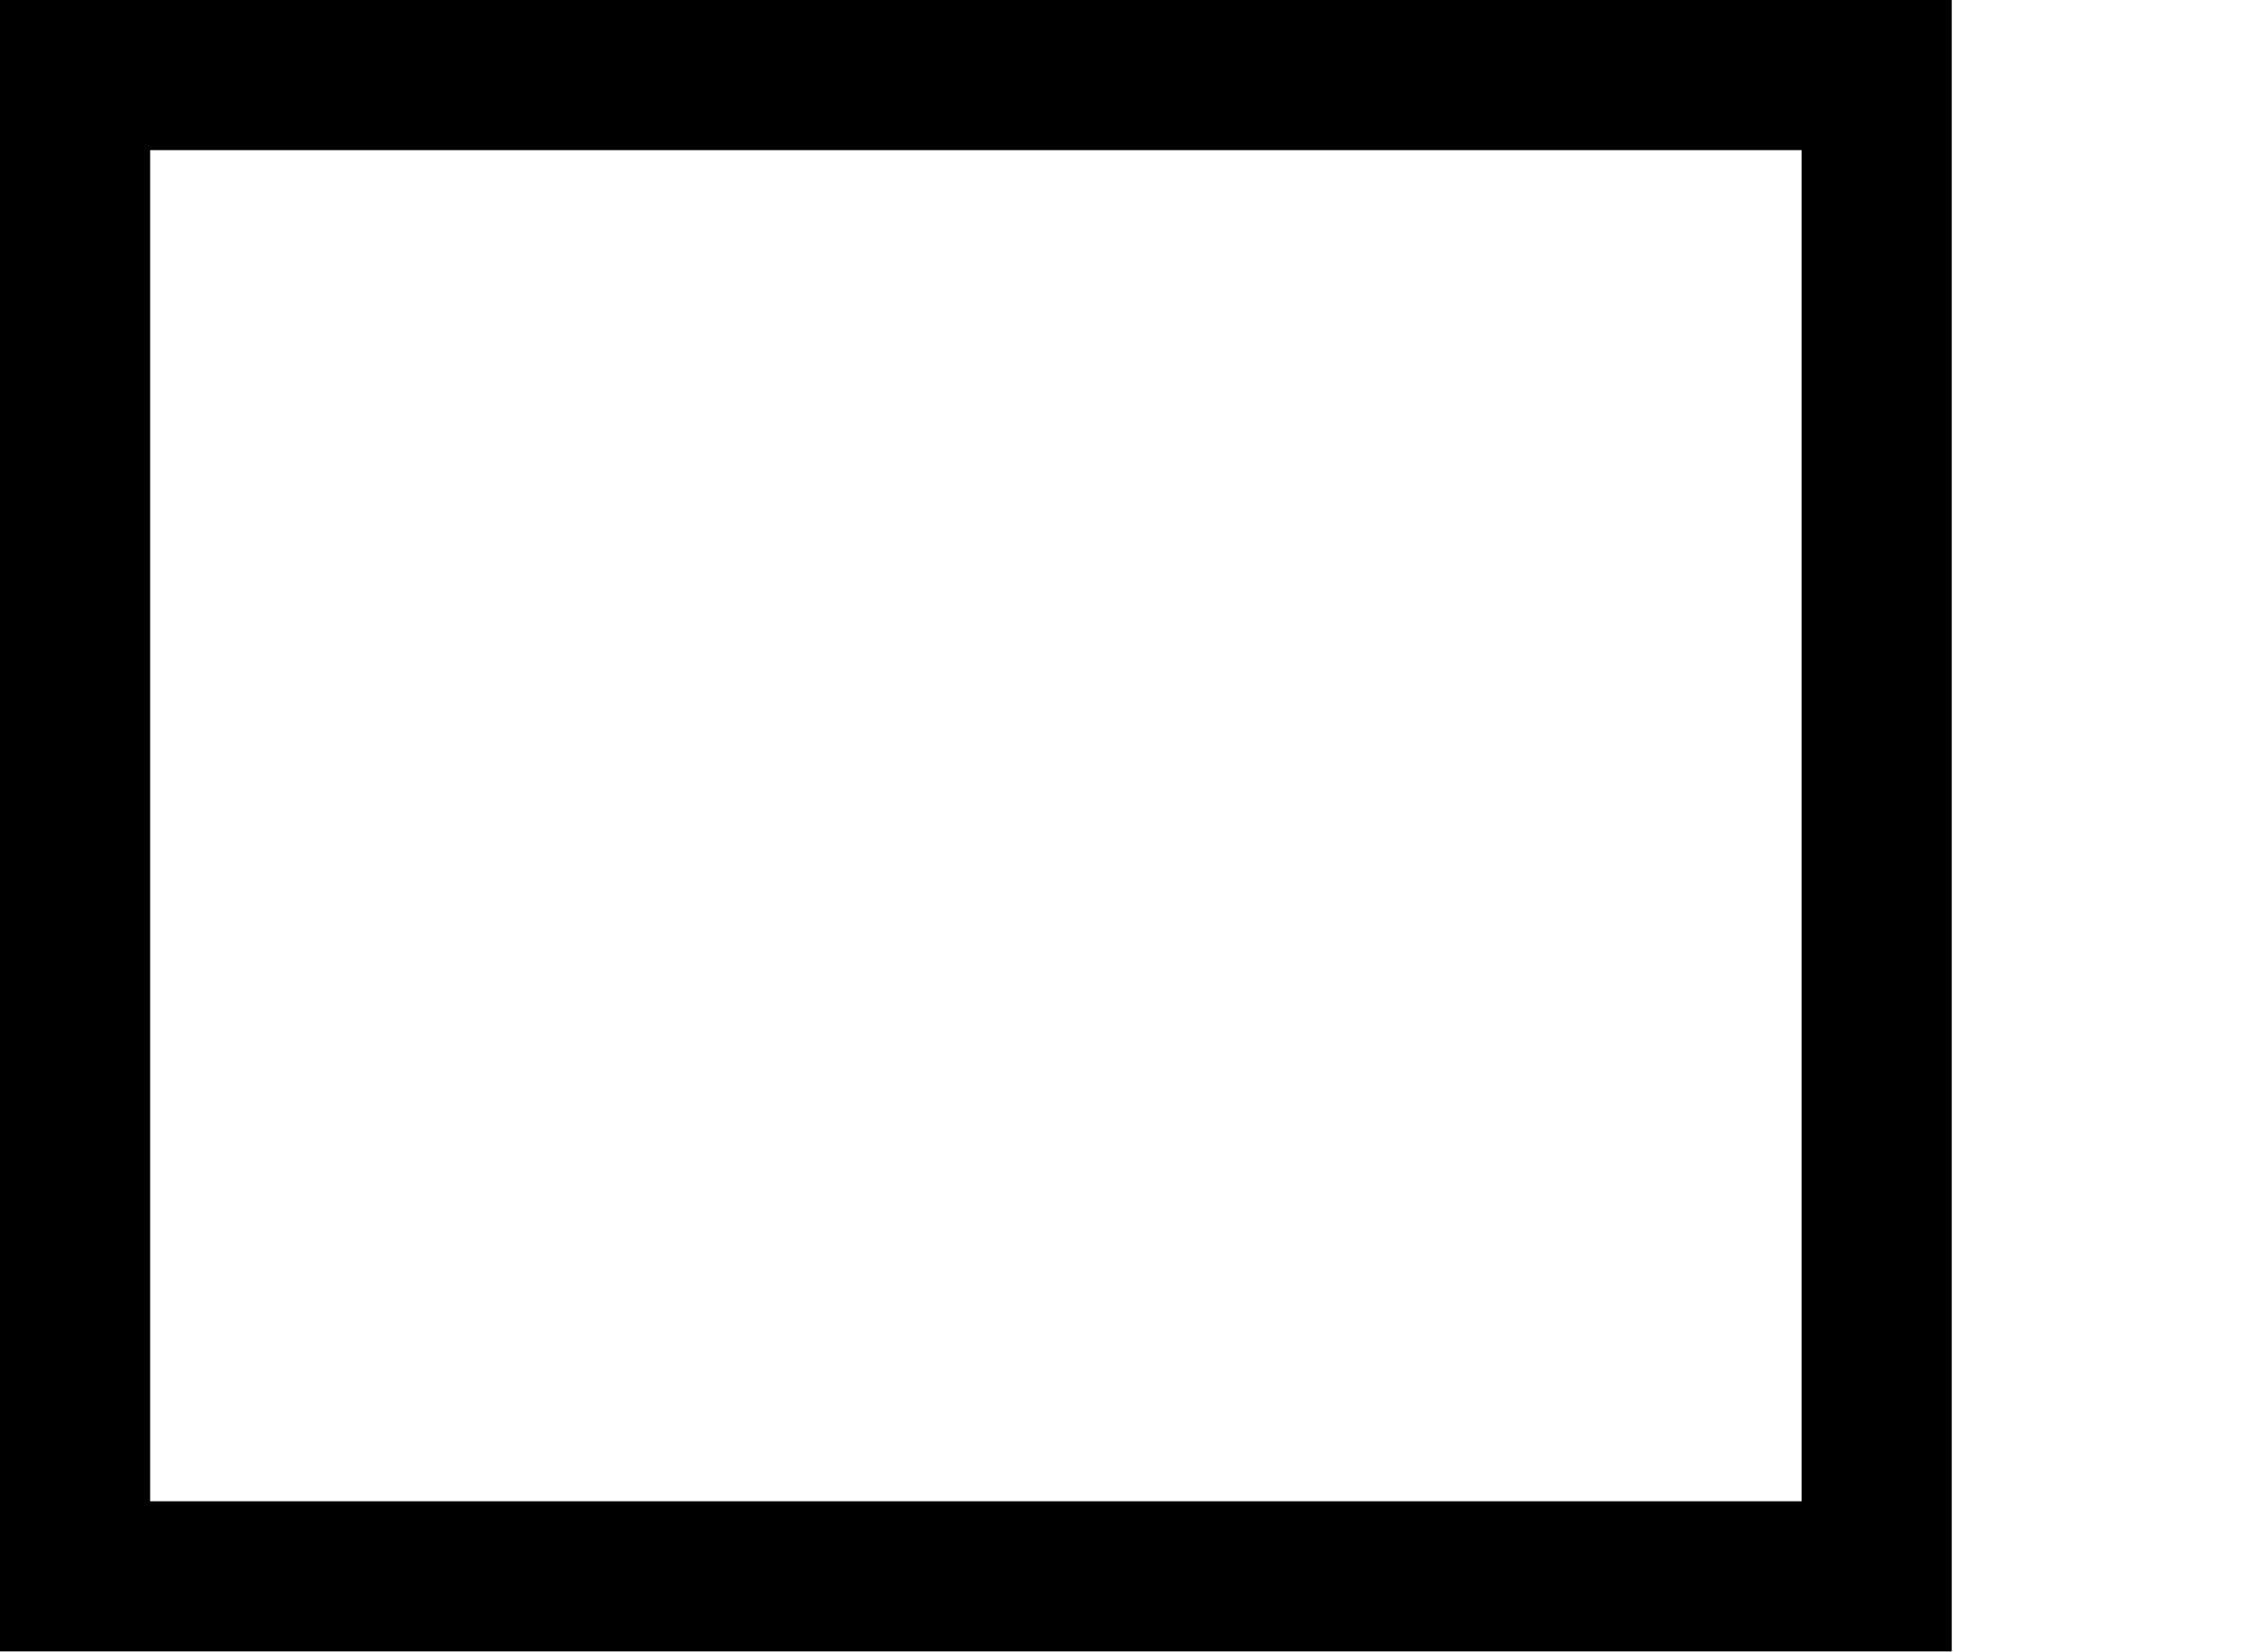
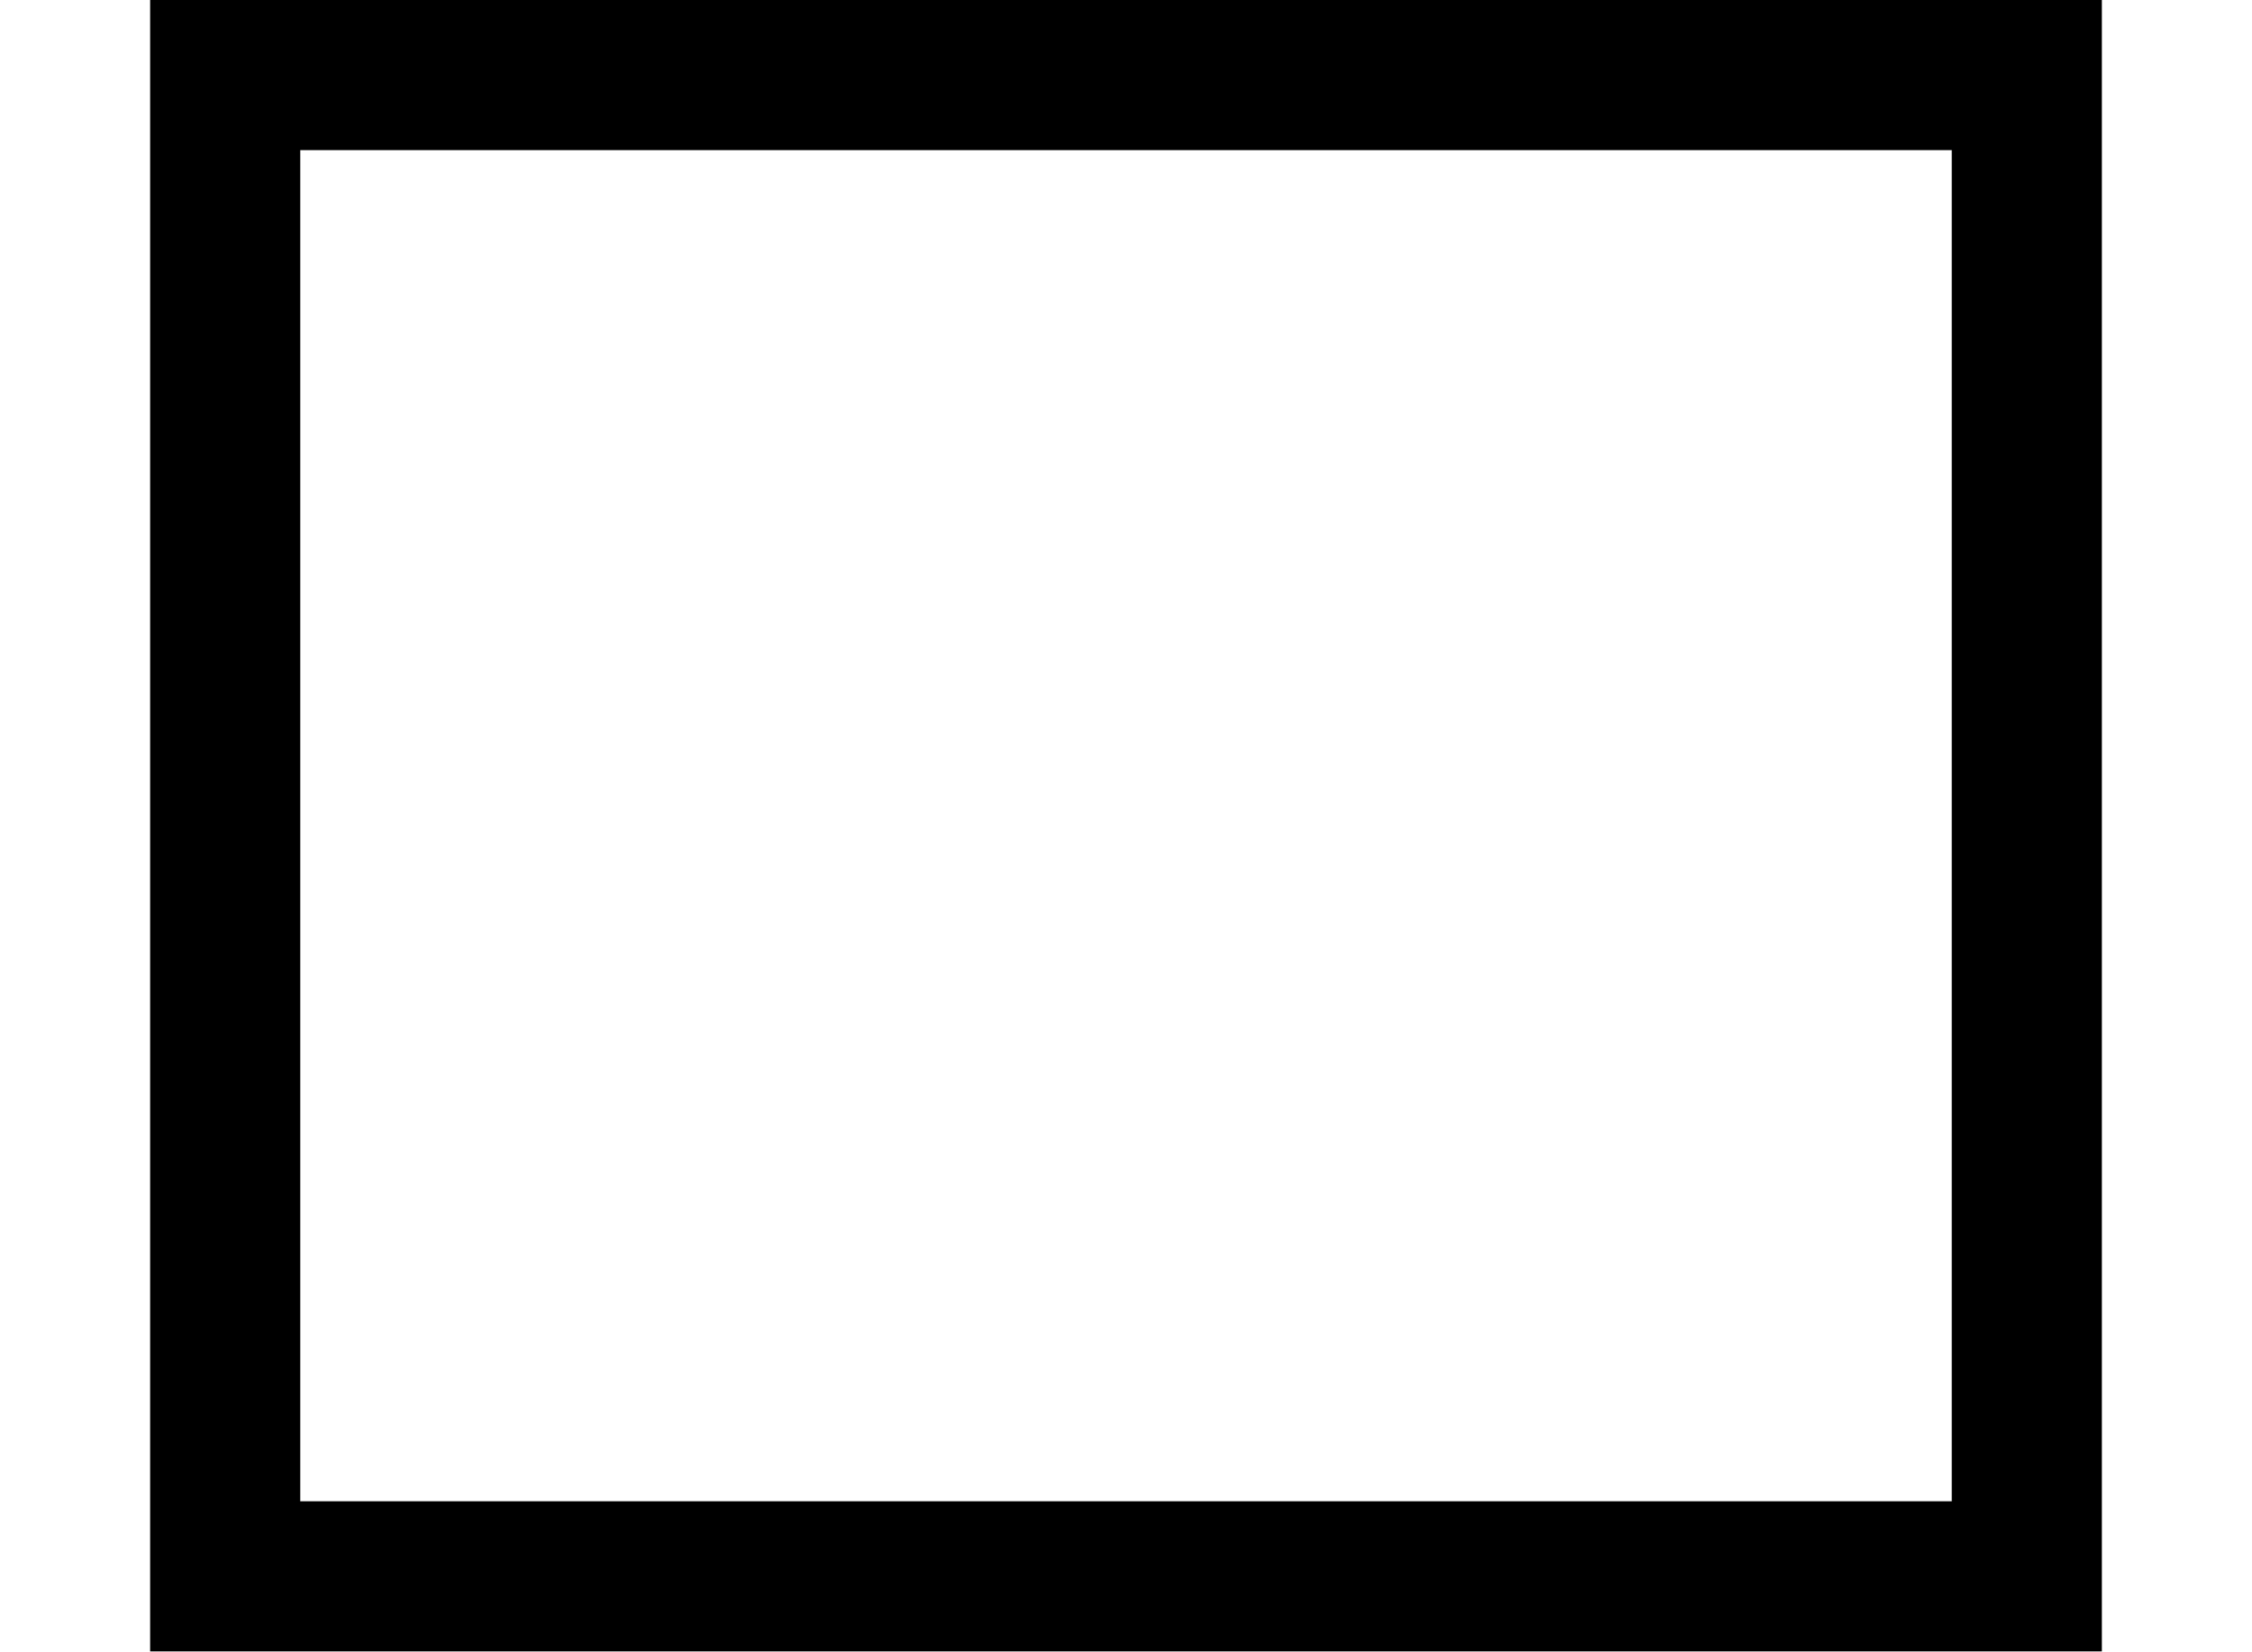
- <svg xmlns="http://www.w3.org/2000/svg" version="1.1" width="75px" height="55px" viewBox="-0.5 -0.5 75 55" content="&lt;mxfile host=&quot;app.diagrams.net&quot; modified=&quot;2022-06-13T12:28:51.252Z&quot; agent=&quot;5.0 (Macintosh; Intel Mac OS X 10_15_7) AppleWebKit/537.36 (KHTML, like Gecko) Chrome/102.0.5.61 Safari/537.36&quot; etag=&quot;OtPqL5w8q-BV1hFyFxUC&quot; version=&quot;19.0.2&quot; type=&quot;device&quot;&gt;&lt;diagram id=&quot;24xDc-asnkg0eGw7OooE&quot; name=&quot;Page-1&quot;&gt;jZJNT4QwEIZ/TY8mQBddj4q7enGjIdHoxVQ60saWYikC/nqLbfnIZhMvZPrMJ+8MwpnsbzWp2b2iIFAS0R7hG5Qkl5tz+x3B4ECaelBqTh2KZ5DzH/Aw8rTlFJpVoFFKGF6vYaGqCgqzYkRr1a3DPpRYd61JCUcgL4g4ps+cGuboNo1mfge8ZKFzHHmPJCHYg4YRqroFwjuEM62UcZbsMxCjdkEXl7c/4Z0G01CZ/yRcHfT7YfvEv942+8dX+UBfCn7mq3wT0fof9sOaISigVVtRGItECF93jBvIa1KM3s6u3DJmpLCv2JqN0epzUiq1xDcAbaA/OXk86WHvCJQEowcbEhKChMMksnt380YuPGKLZYQlEX8D5VR5lskaXqnwnDfy51ucNd79Ag==&lt;/diagram&gt;&lt;/mxfile&gt;">
-   <defs />
-   <g>
-     <rect x="2" y="2" width="60" height="50" fill="none" stroke="rgb(0, 0, 0)" stroke-width="5" pointer-events="all" />
+ <svg xmlns="http://www.w3.org/2000/svg" version="1.1" width="75px" height="55px" viewBox="-0.5 -0.5 75 55" content="&lt;mxfile host=&quot;app.diagrams.net&quot; modified=&quot;2022-06-13T12:28:51.252Z&quot; agent=&quot;5.0 (Macintosh; Intel Mac OS X 10_15_7) AppleWebKit/537.36 (KHTML, like Gecko) Chrome/102.0.5.61 Safari/537.36&quot; etag=&quot;OtPqL5w8q-BV1hFyFxUC&quot; version=&quot;19.0.2&quot; type=&quot;device&quot;&gt;&lt;diagram id=&quot;24xDc-asnkg0eGw7OooE&quot; name=&quot;Page-1&quot;&gt;jZJNT4QwEIZ/TY8mQBddj4q7enGjIdHoxVQ60saWYikC/nqLbfnIZhMvZPrMJ+8MwpnsbzWp2b2iIFAS0R7hG5Qkl5tz+x3B4ECaelBqTh2KZ5DzH/Aw8rTlFJpVoFFKGF6vYaGqCgqzYkRr1a3DPpRYd61JCUcgL4g4ps+cGuboNo1mfge8ZKFzHHmPJCHYg4YRqroFwjuEM62UcZbsMxCjdkEXl7c/4Z0G01CZ/yRcHfT7YfvEv942+8dX+UBfCn7mq3wT0fof9sOaISigVVtRGItECF93jBvIa1KM3s6u3DJmpLCv2JqN0epzUiq1xDcAbaA/OXk86WHvCJQEowcbEhKChMMksnt380YuPGKLZYQlEX8D5VR5lskaXqnwnDfy51ucNd79Ag==&lt;/diagram&gt;&lt;/mxfile&gt;" id="svg1">
+   <defs id="defs1" />
+   <g id="g1" transform="translate(5)">
+     <rect x="2" y="2" width="60" height="50" fill="none" stroke="#000000" stroke-width="5" pointer-events="all" id="rect1" />
  </g>
</svg>
